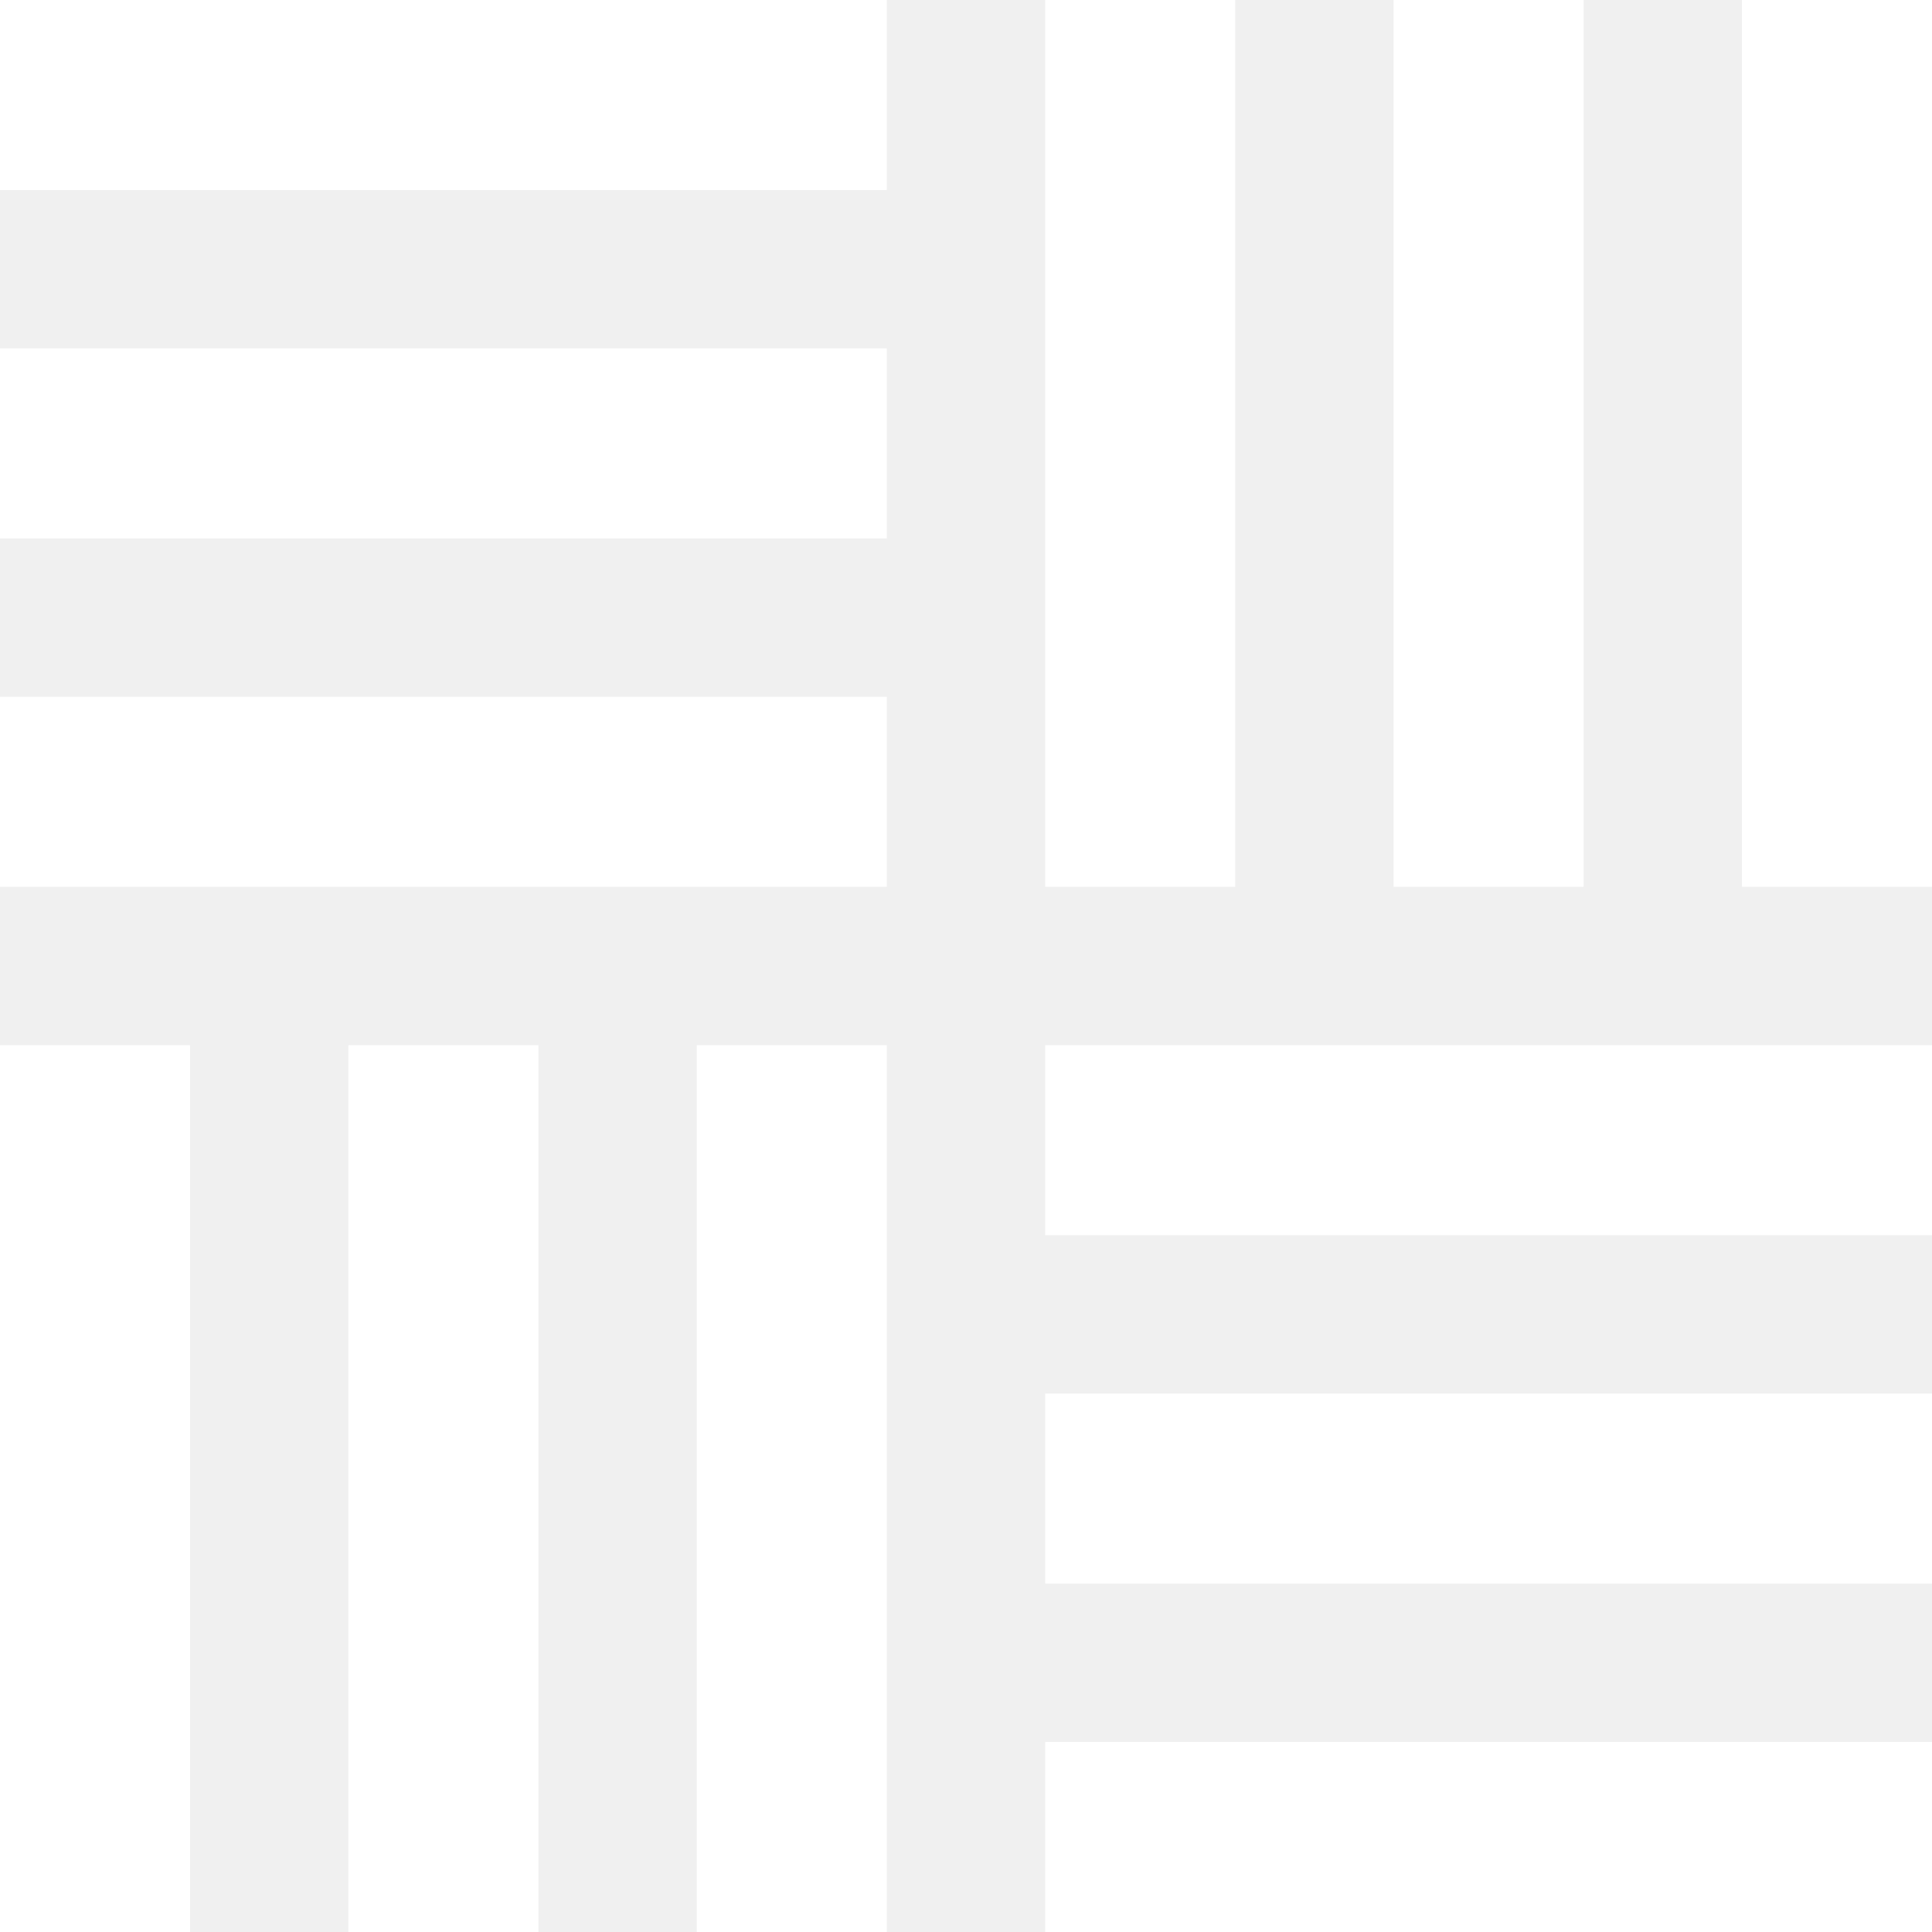
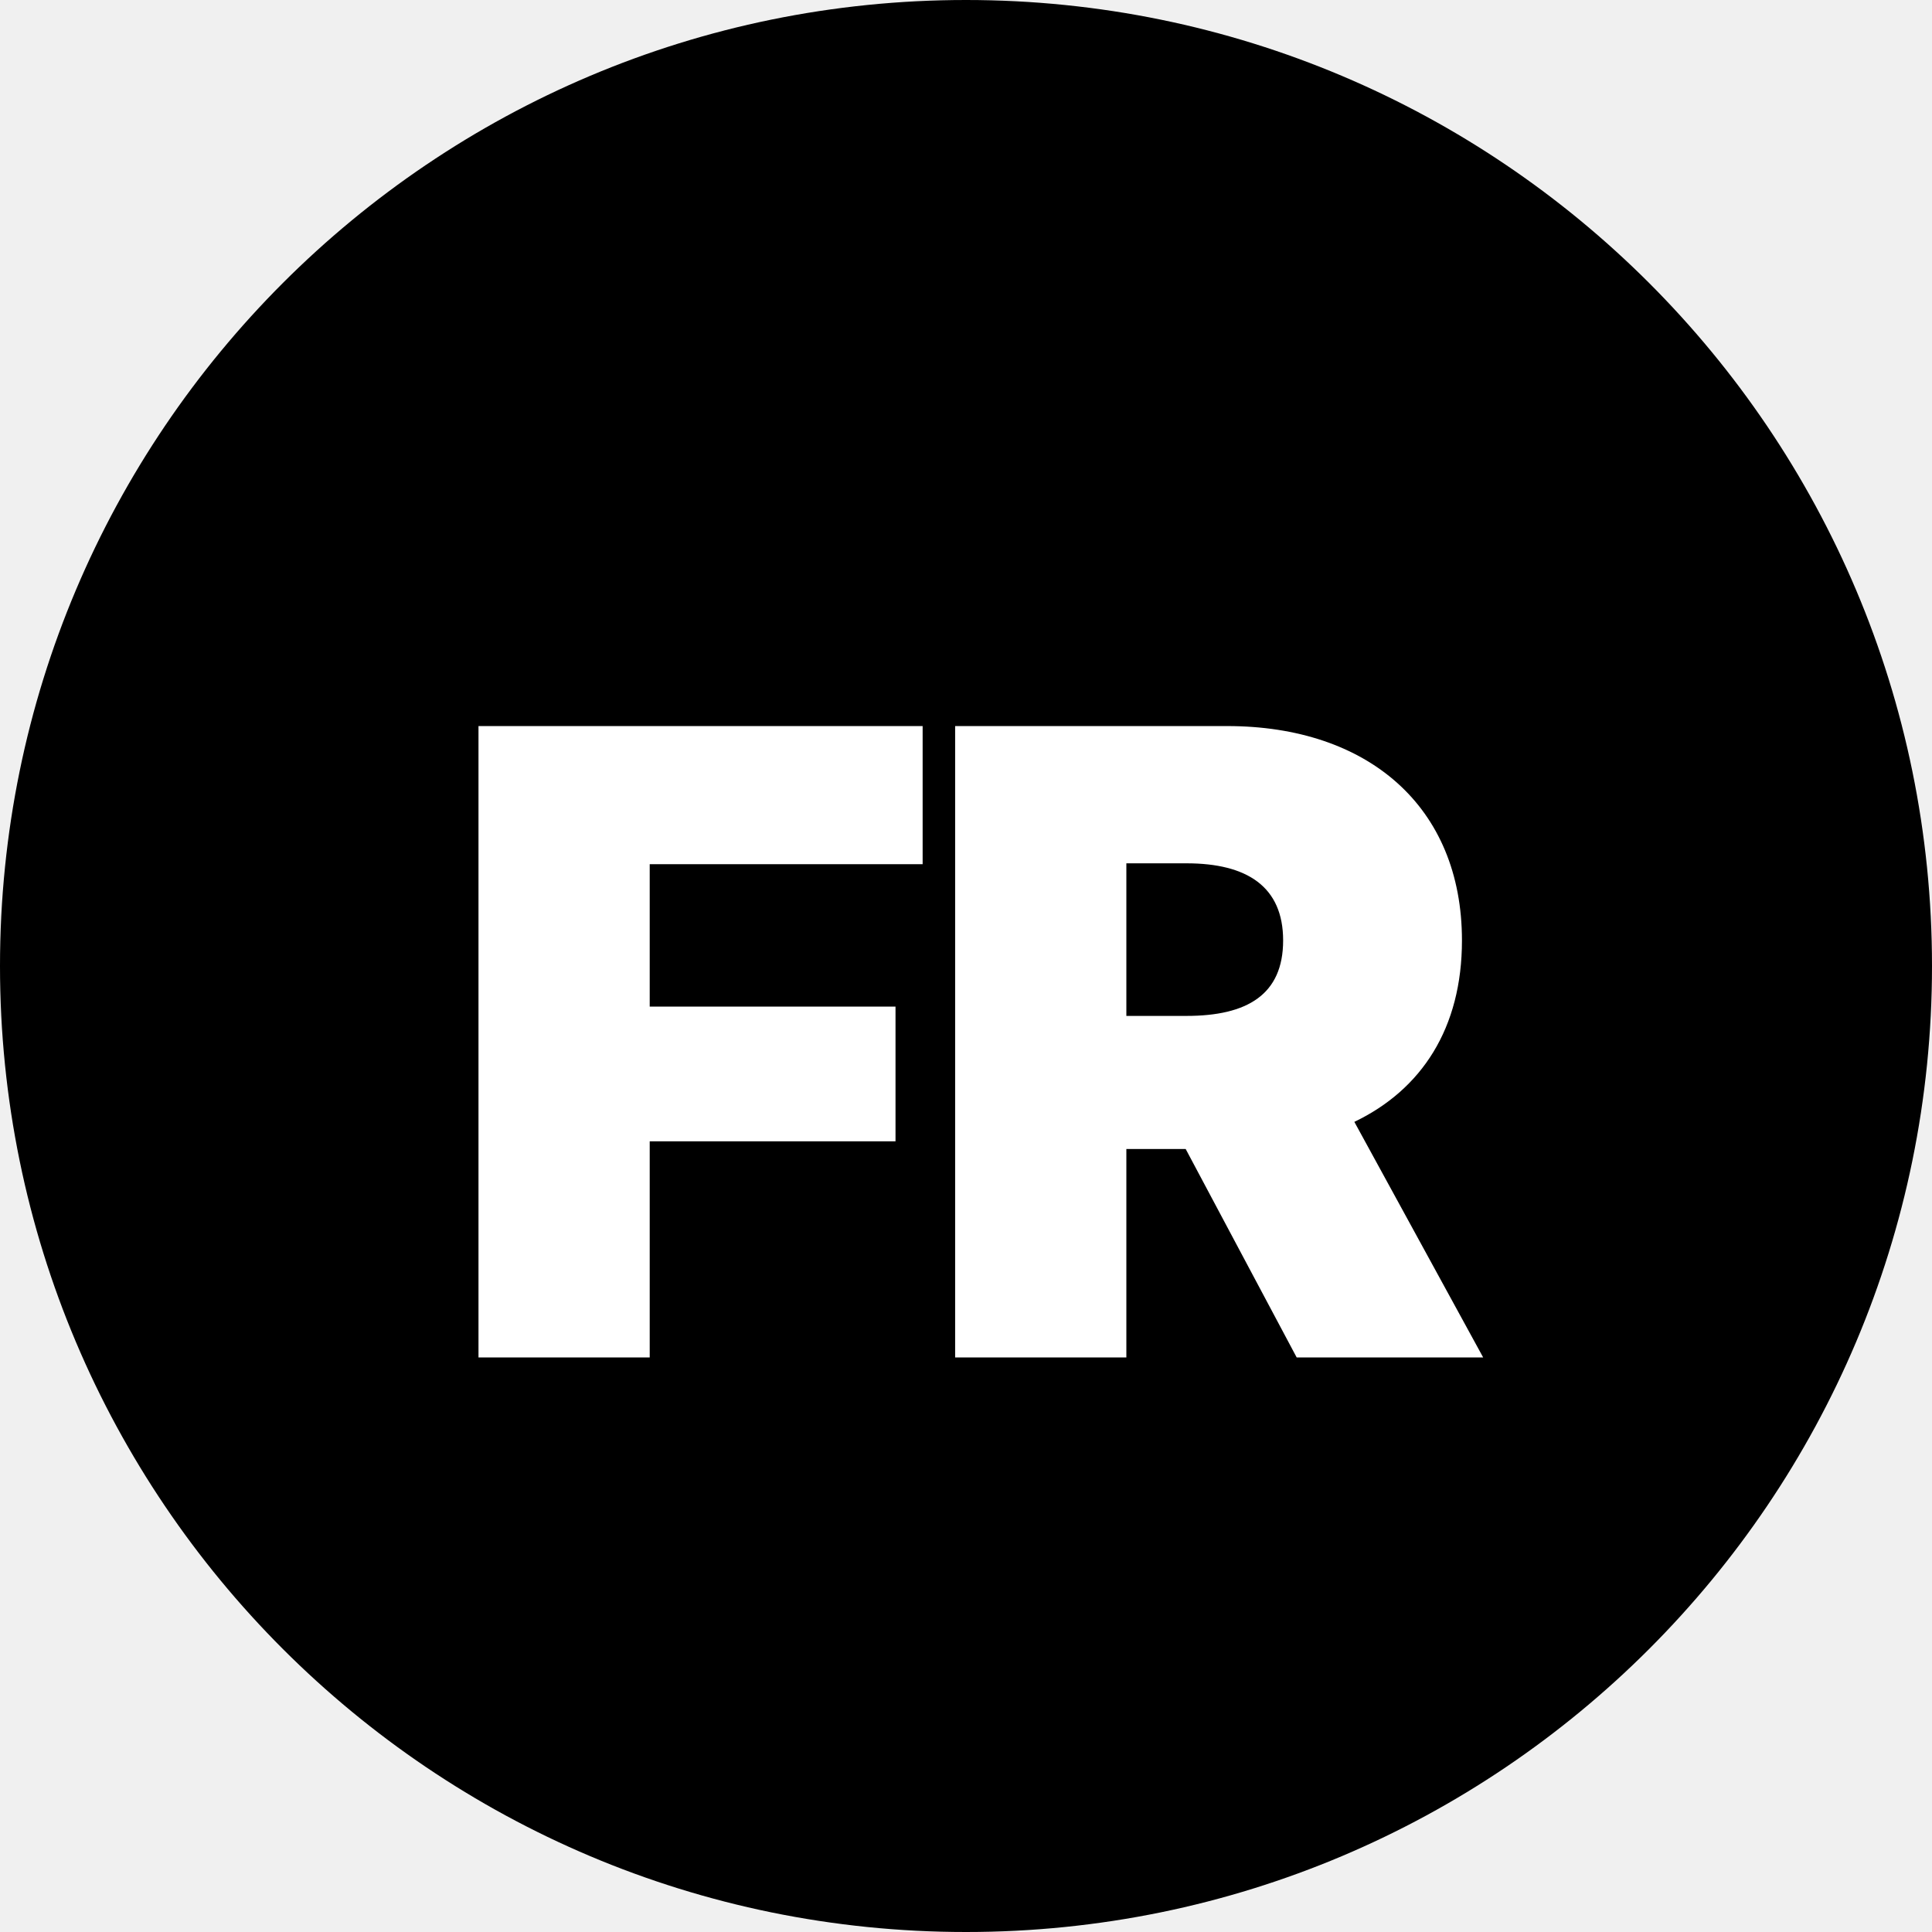
- <svg xmlns="http://www.w3.org/2000/svg" width="100" height="100" viewBox="0 0 100 100" fill="none">
-   <path d="M0 0H45.902V9.836H0V0ZM0 18.033H45.902V27.869H0V18.033ZM0 36.066V45.901H45.902V36.066H0ZM90.164 0H100V45.902H90.164V0ZM72.131 0H81.967V45.902H72.131V0ZM54.098 0V45.901H63.934V0H54.098ZM54.098 90.164H100V100H54.098V90.164ZM54.098 72.131H100V81.967H54.098V72.131ZM86.066 54.098H54.098V63.934H100V54.098H86.066ZM0 54.098H9.836V100H0V54.098ZM18.033 54.098H27.869V100H18.033V54.098ZM36.065 54.098V100H45.902V54.098H36.065Z" fill="white" />
+ <svg xmlns="http://www.w3.org/2000/svg" viewBox="0 0 512 512" width="100%" height="100%">
+   <circle cx="256" cy="256" r="256" fill="#000000" />
+   <text x="50%" y="53%" text-anchor="middle" dominant-baseline="middle" fill="#FFFFFF" font-family="Inter, -apple-system, BlinkMacSystemFont, 'Segoe UI', Roboto, 'Helvetica Neue', Arial, sans-serif" font-size="230" font-weight="900" letter-spacing="-8">FR</text>
</svg>
